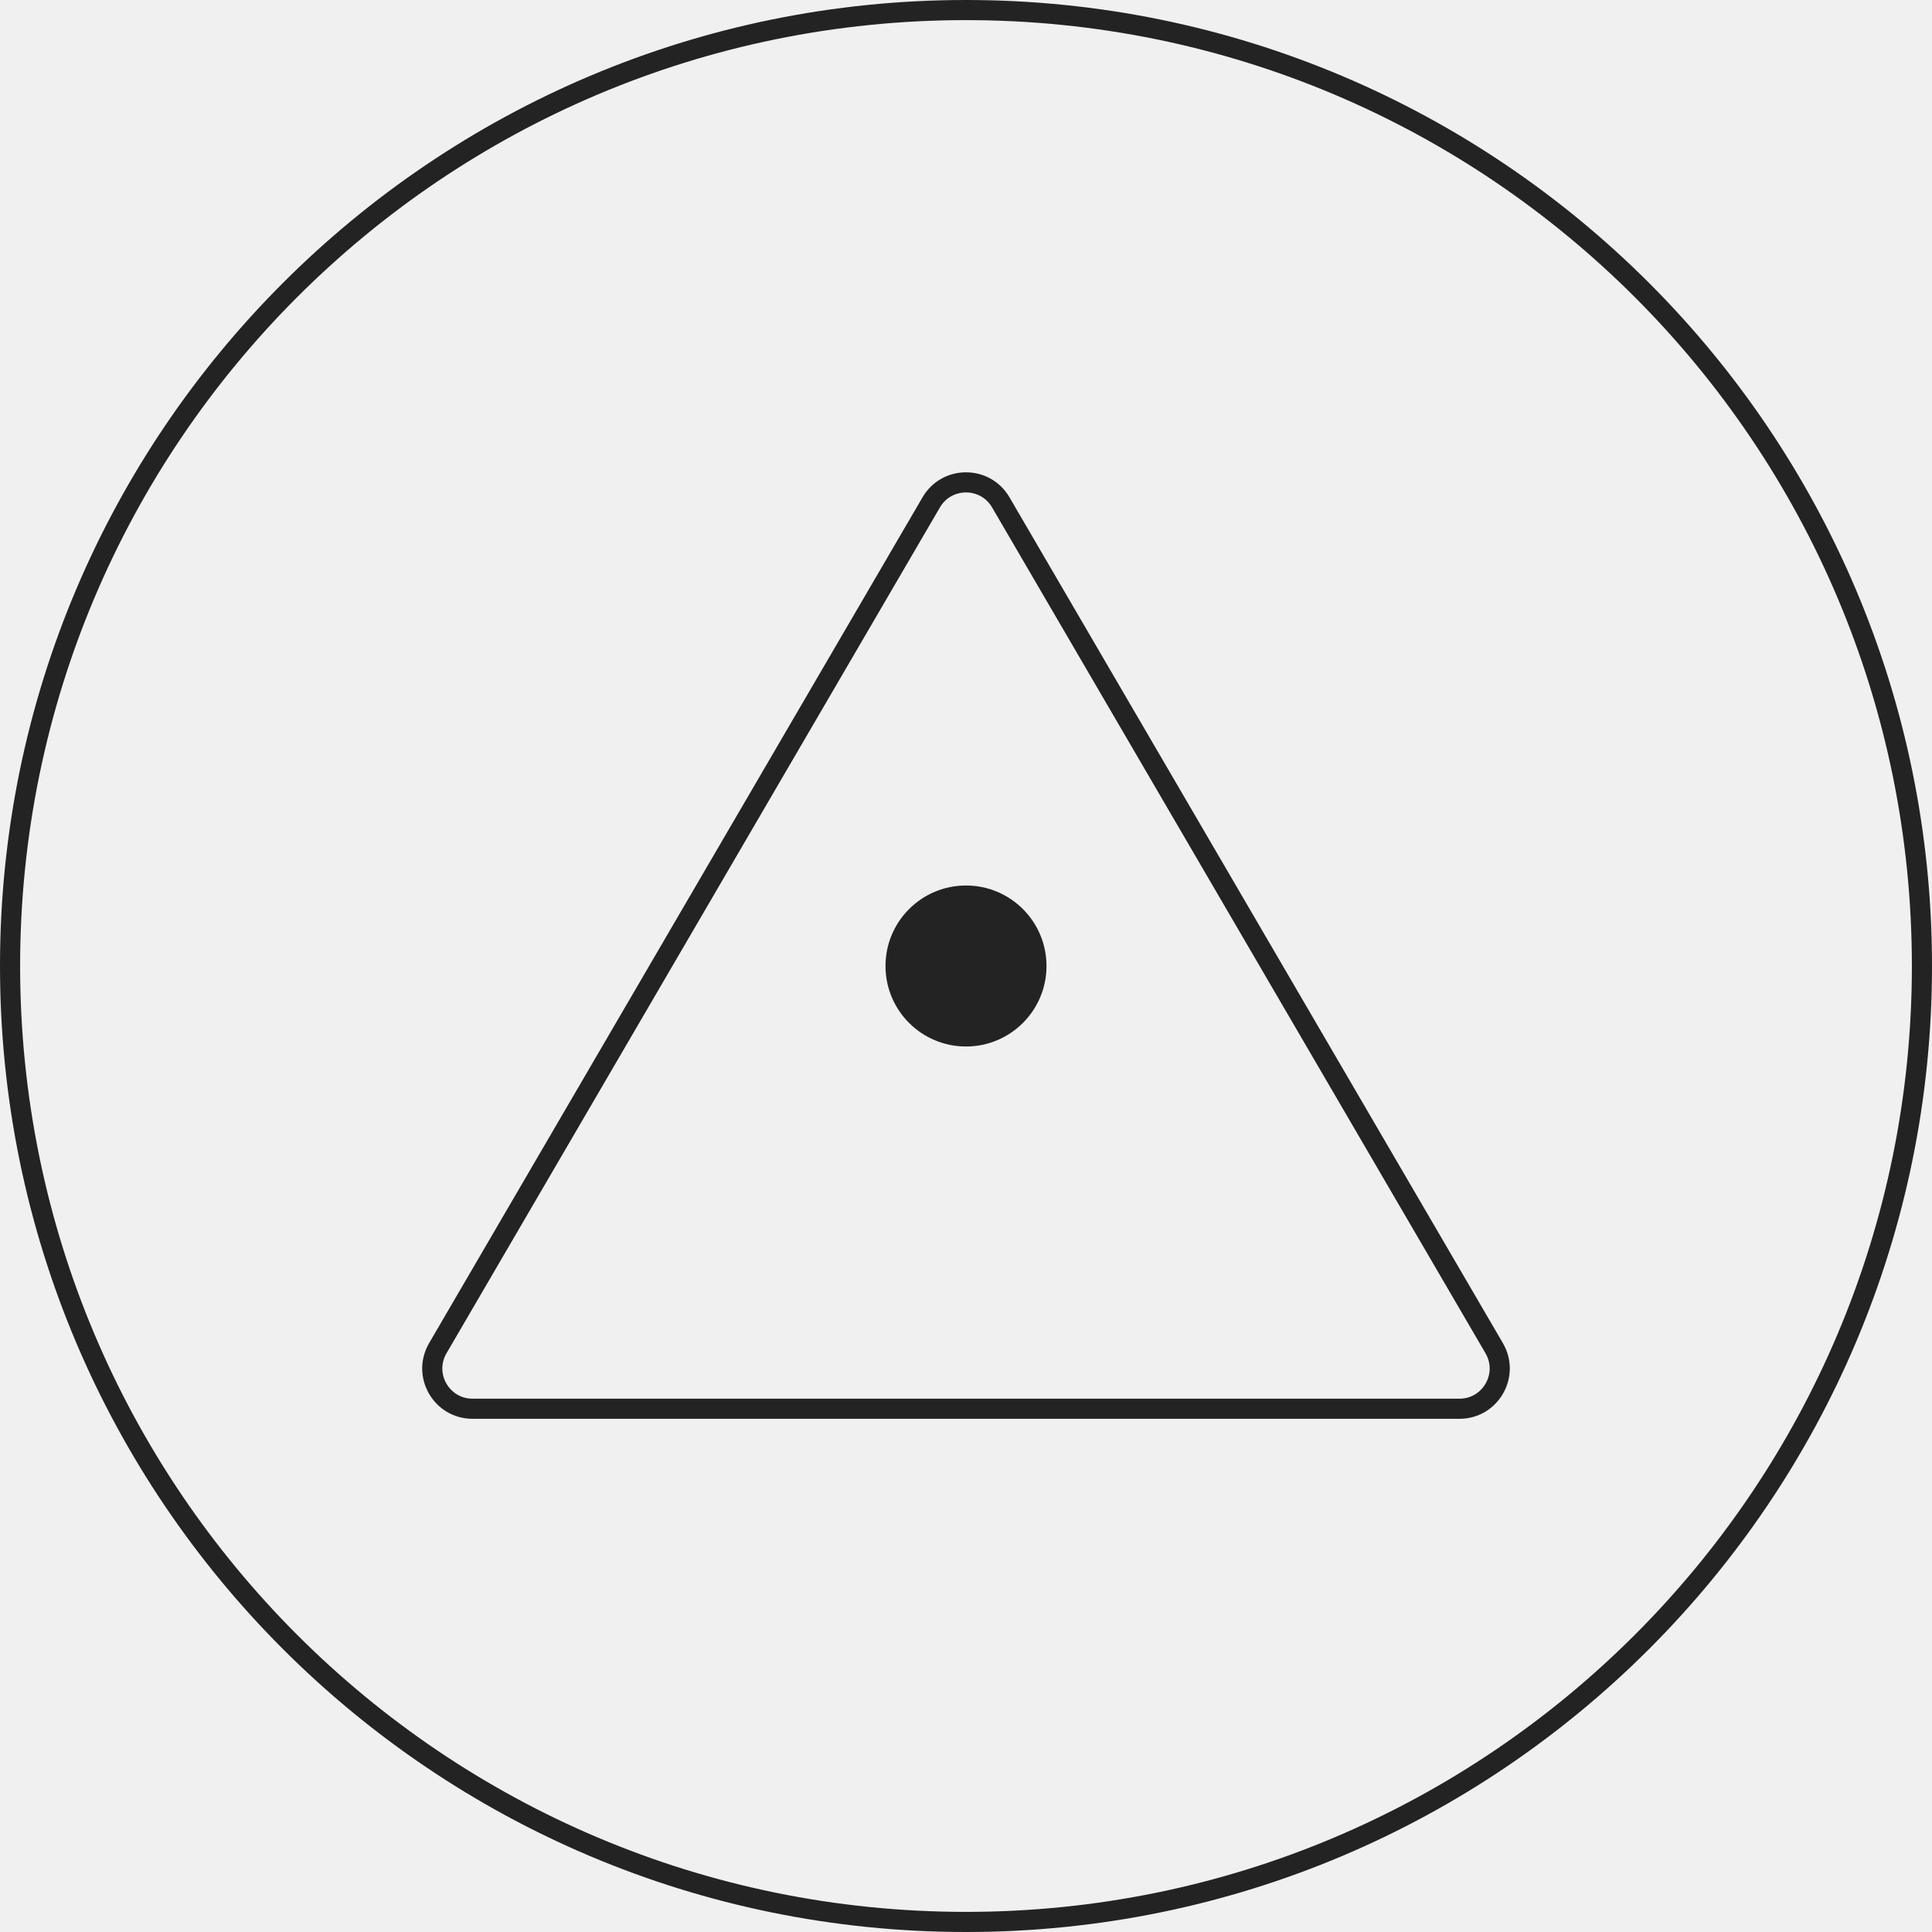
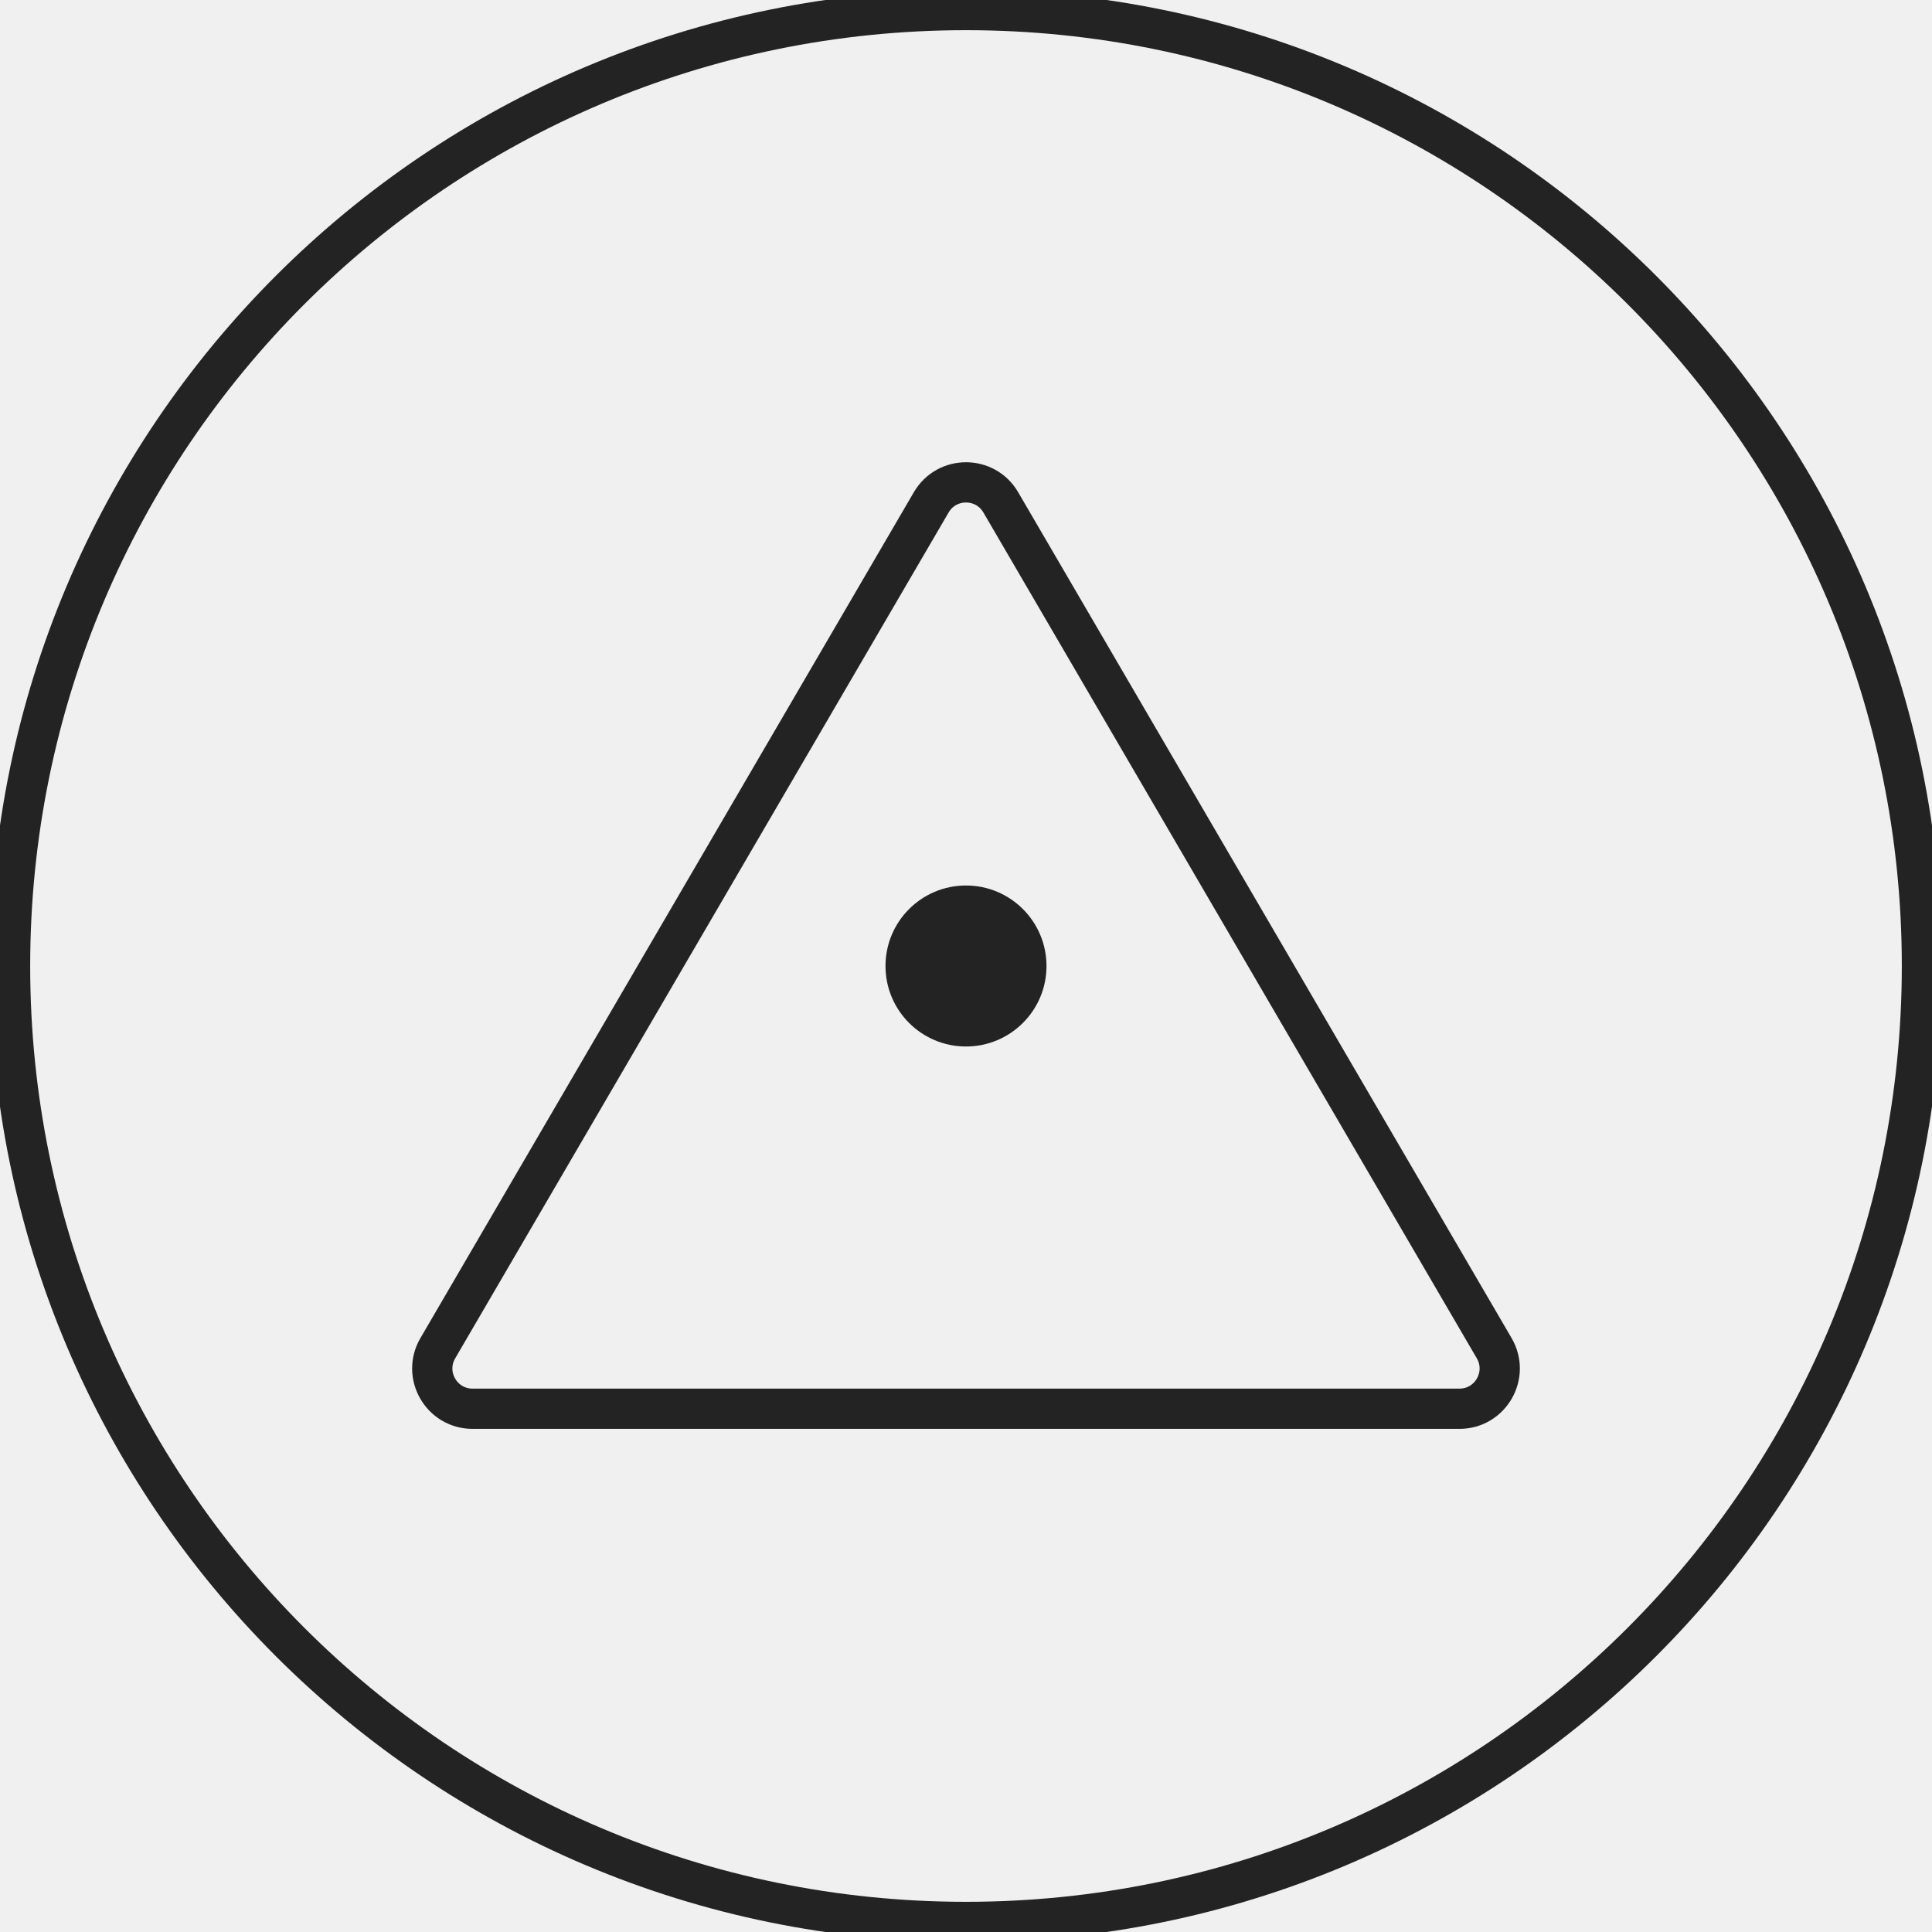
<svg xmlns="http://www.w3.org/2000/svg" width="48" height="48" viewBox="0 0 48 48" fill="none">
  <g clip-path="url(#clip0_logo_dark)">
-     <circle cx="24" cy="24" r="23.75" stroke="#232323" stroke-width="0.5" />
-     <path d="M23.136 12.481C23.522 11.819 24.478 11.819 24.864 12.481L37.123 33.496C37.512 34.163 37.031 35 36.259 35H11.741C10.969 35 10.488 34.163 10.877 33.496L23.136 12.481Z" stroke="#232323" stroke-width="0.5" />
+     <circle cx="24" cy="24" r="23.75" stroke="#232323" stroke-width="1" />
+     <path d="M23.136 12.481C23.522 11.819 24.478 11.819 24.864 12.481L37.123 33.496C37.512 34.163 37.031 35 36.259 35H11.741C10.969 35 10.488 34.163 10.877 33.496L23.136 12.481Z" stroke="#232323" stroke-width="1" />
    <circle cx="24" cy="24" r="2" fill="#232323" />
  </g>
  <defs>
    <clipPath id="clip0_logo_dark">
      <rect width="48" height="48" fill="white" />
    </clipPath>
  </defs>
</svg>
